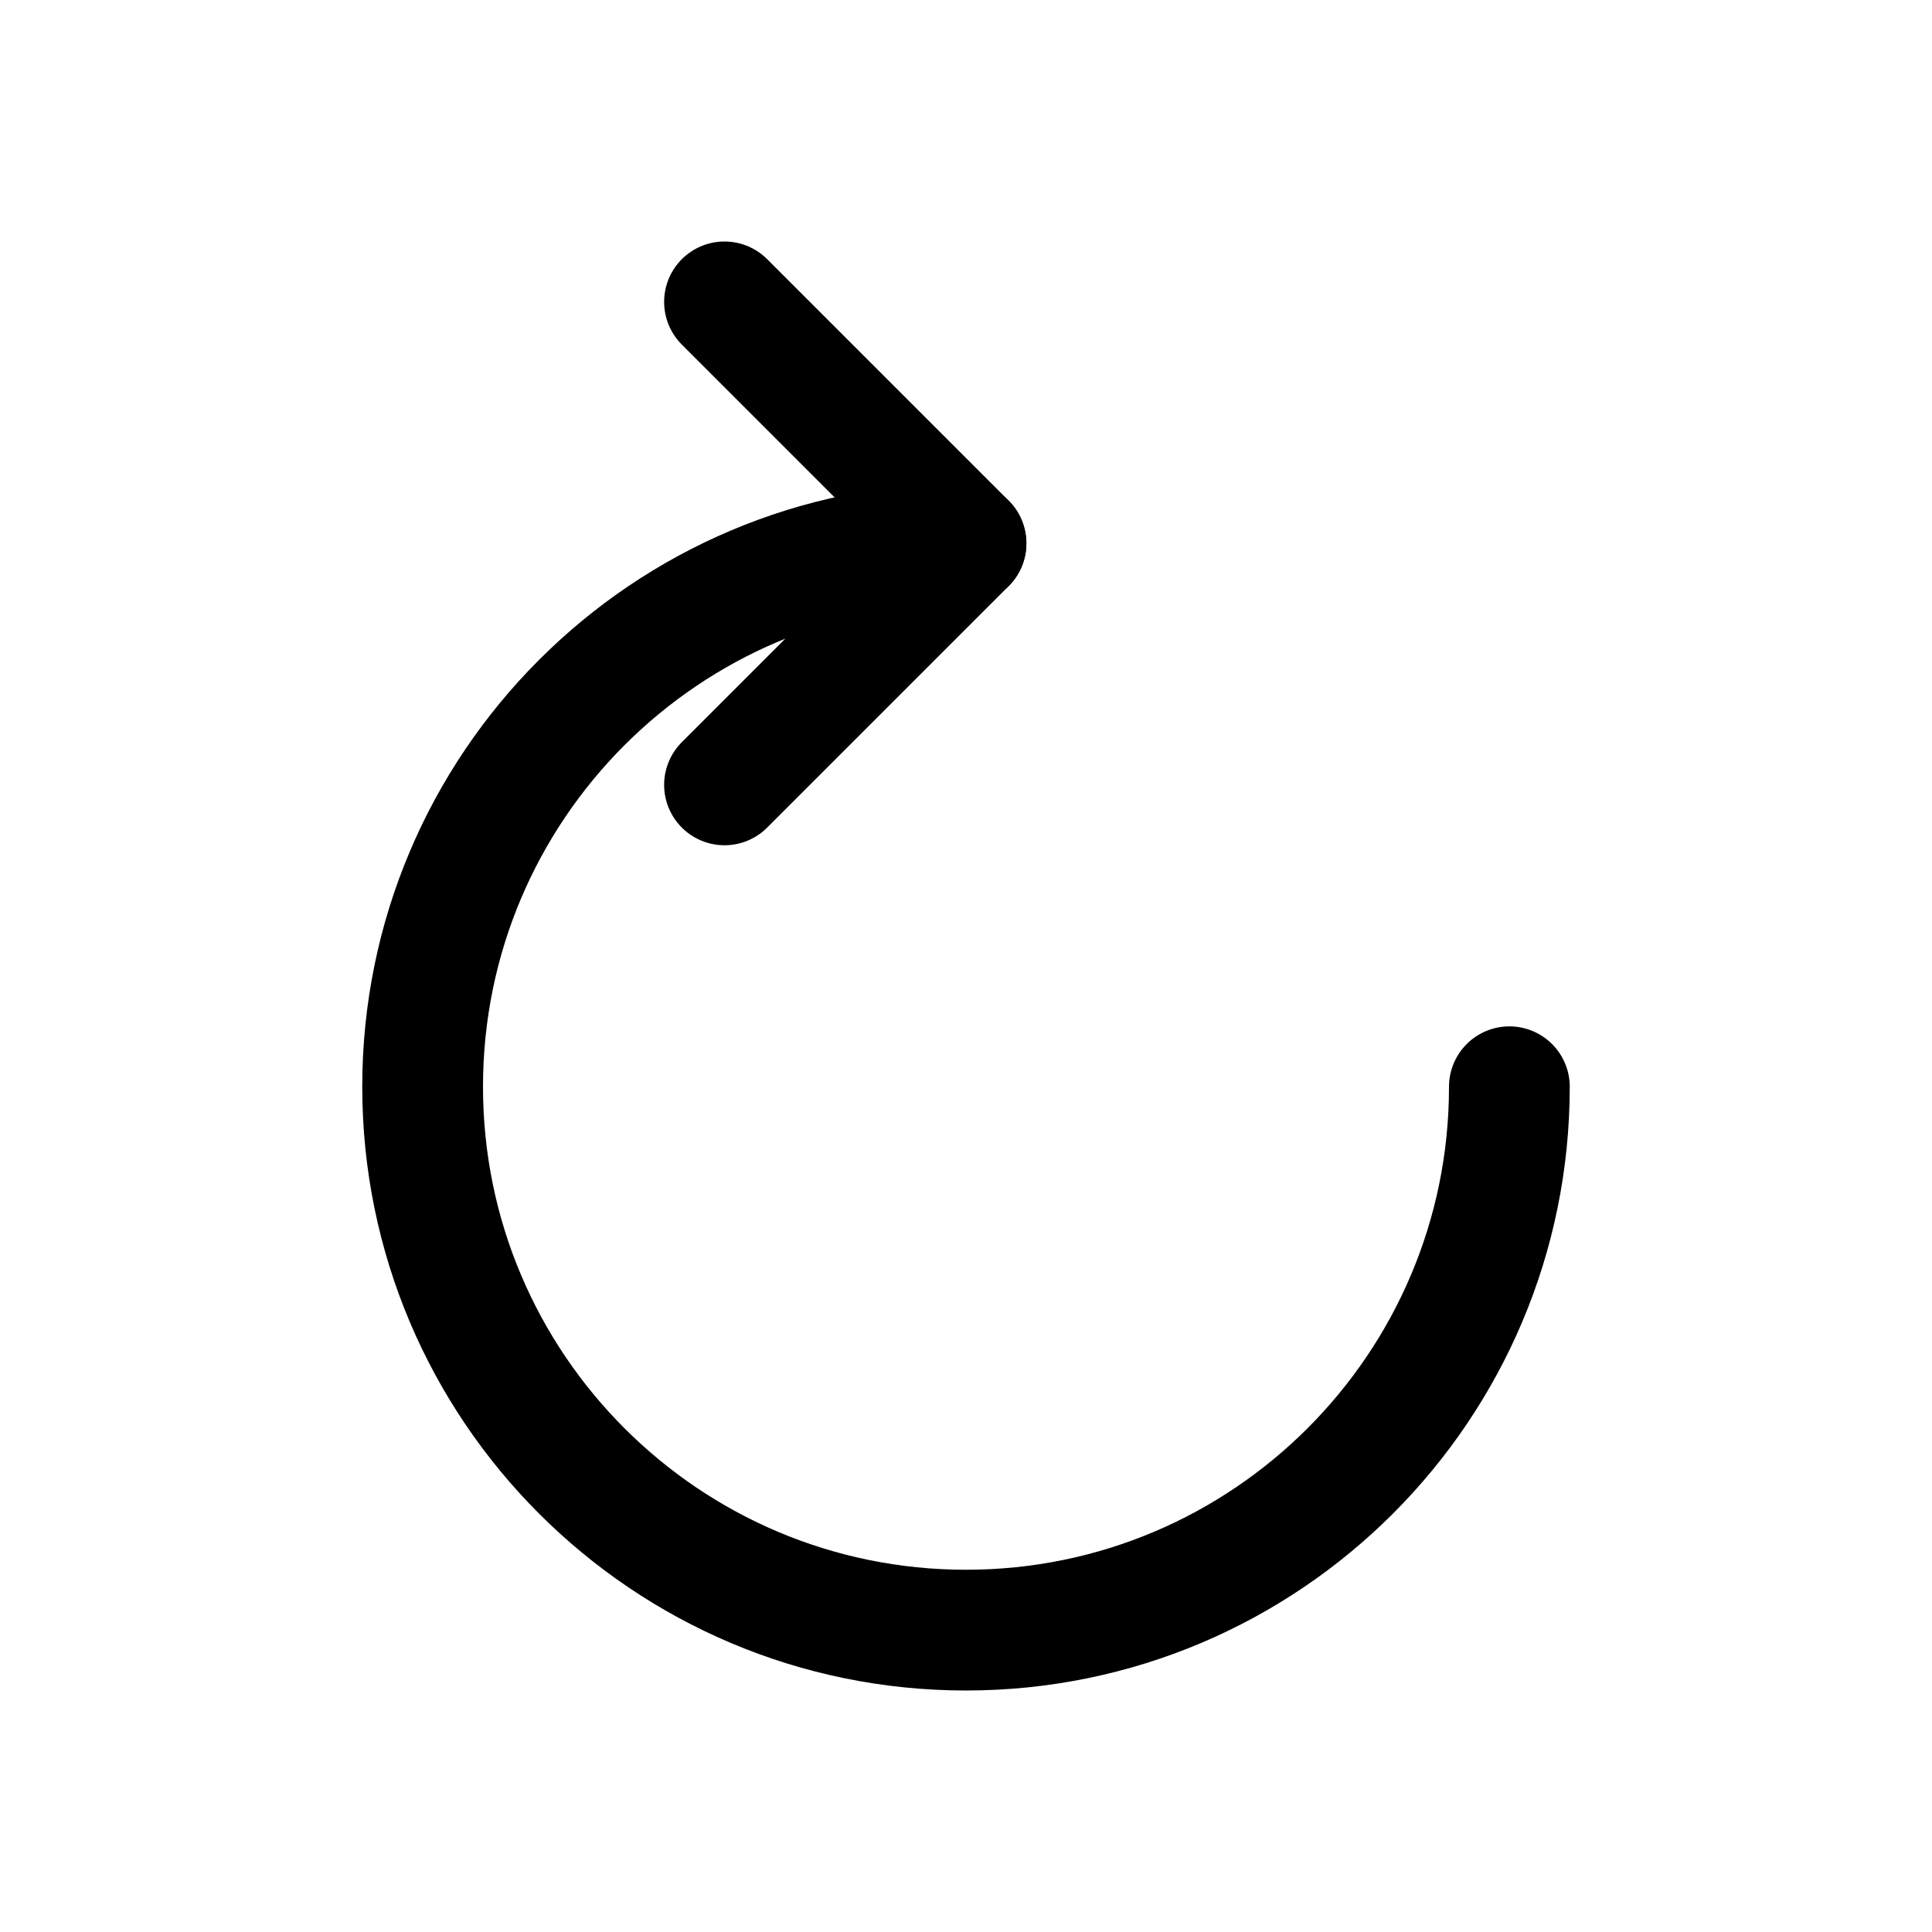
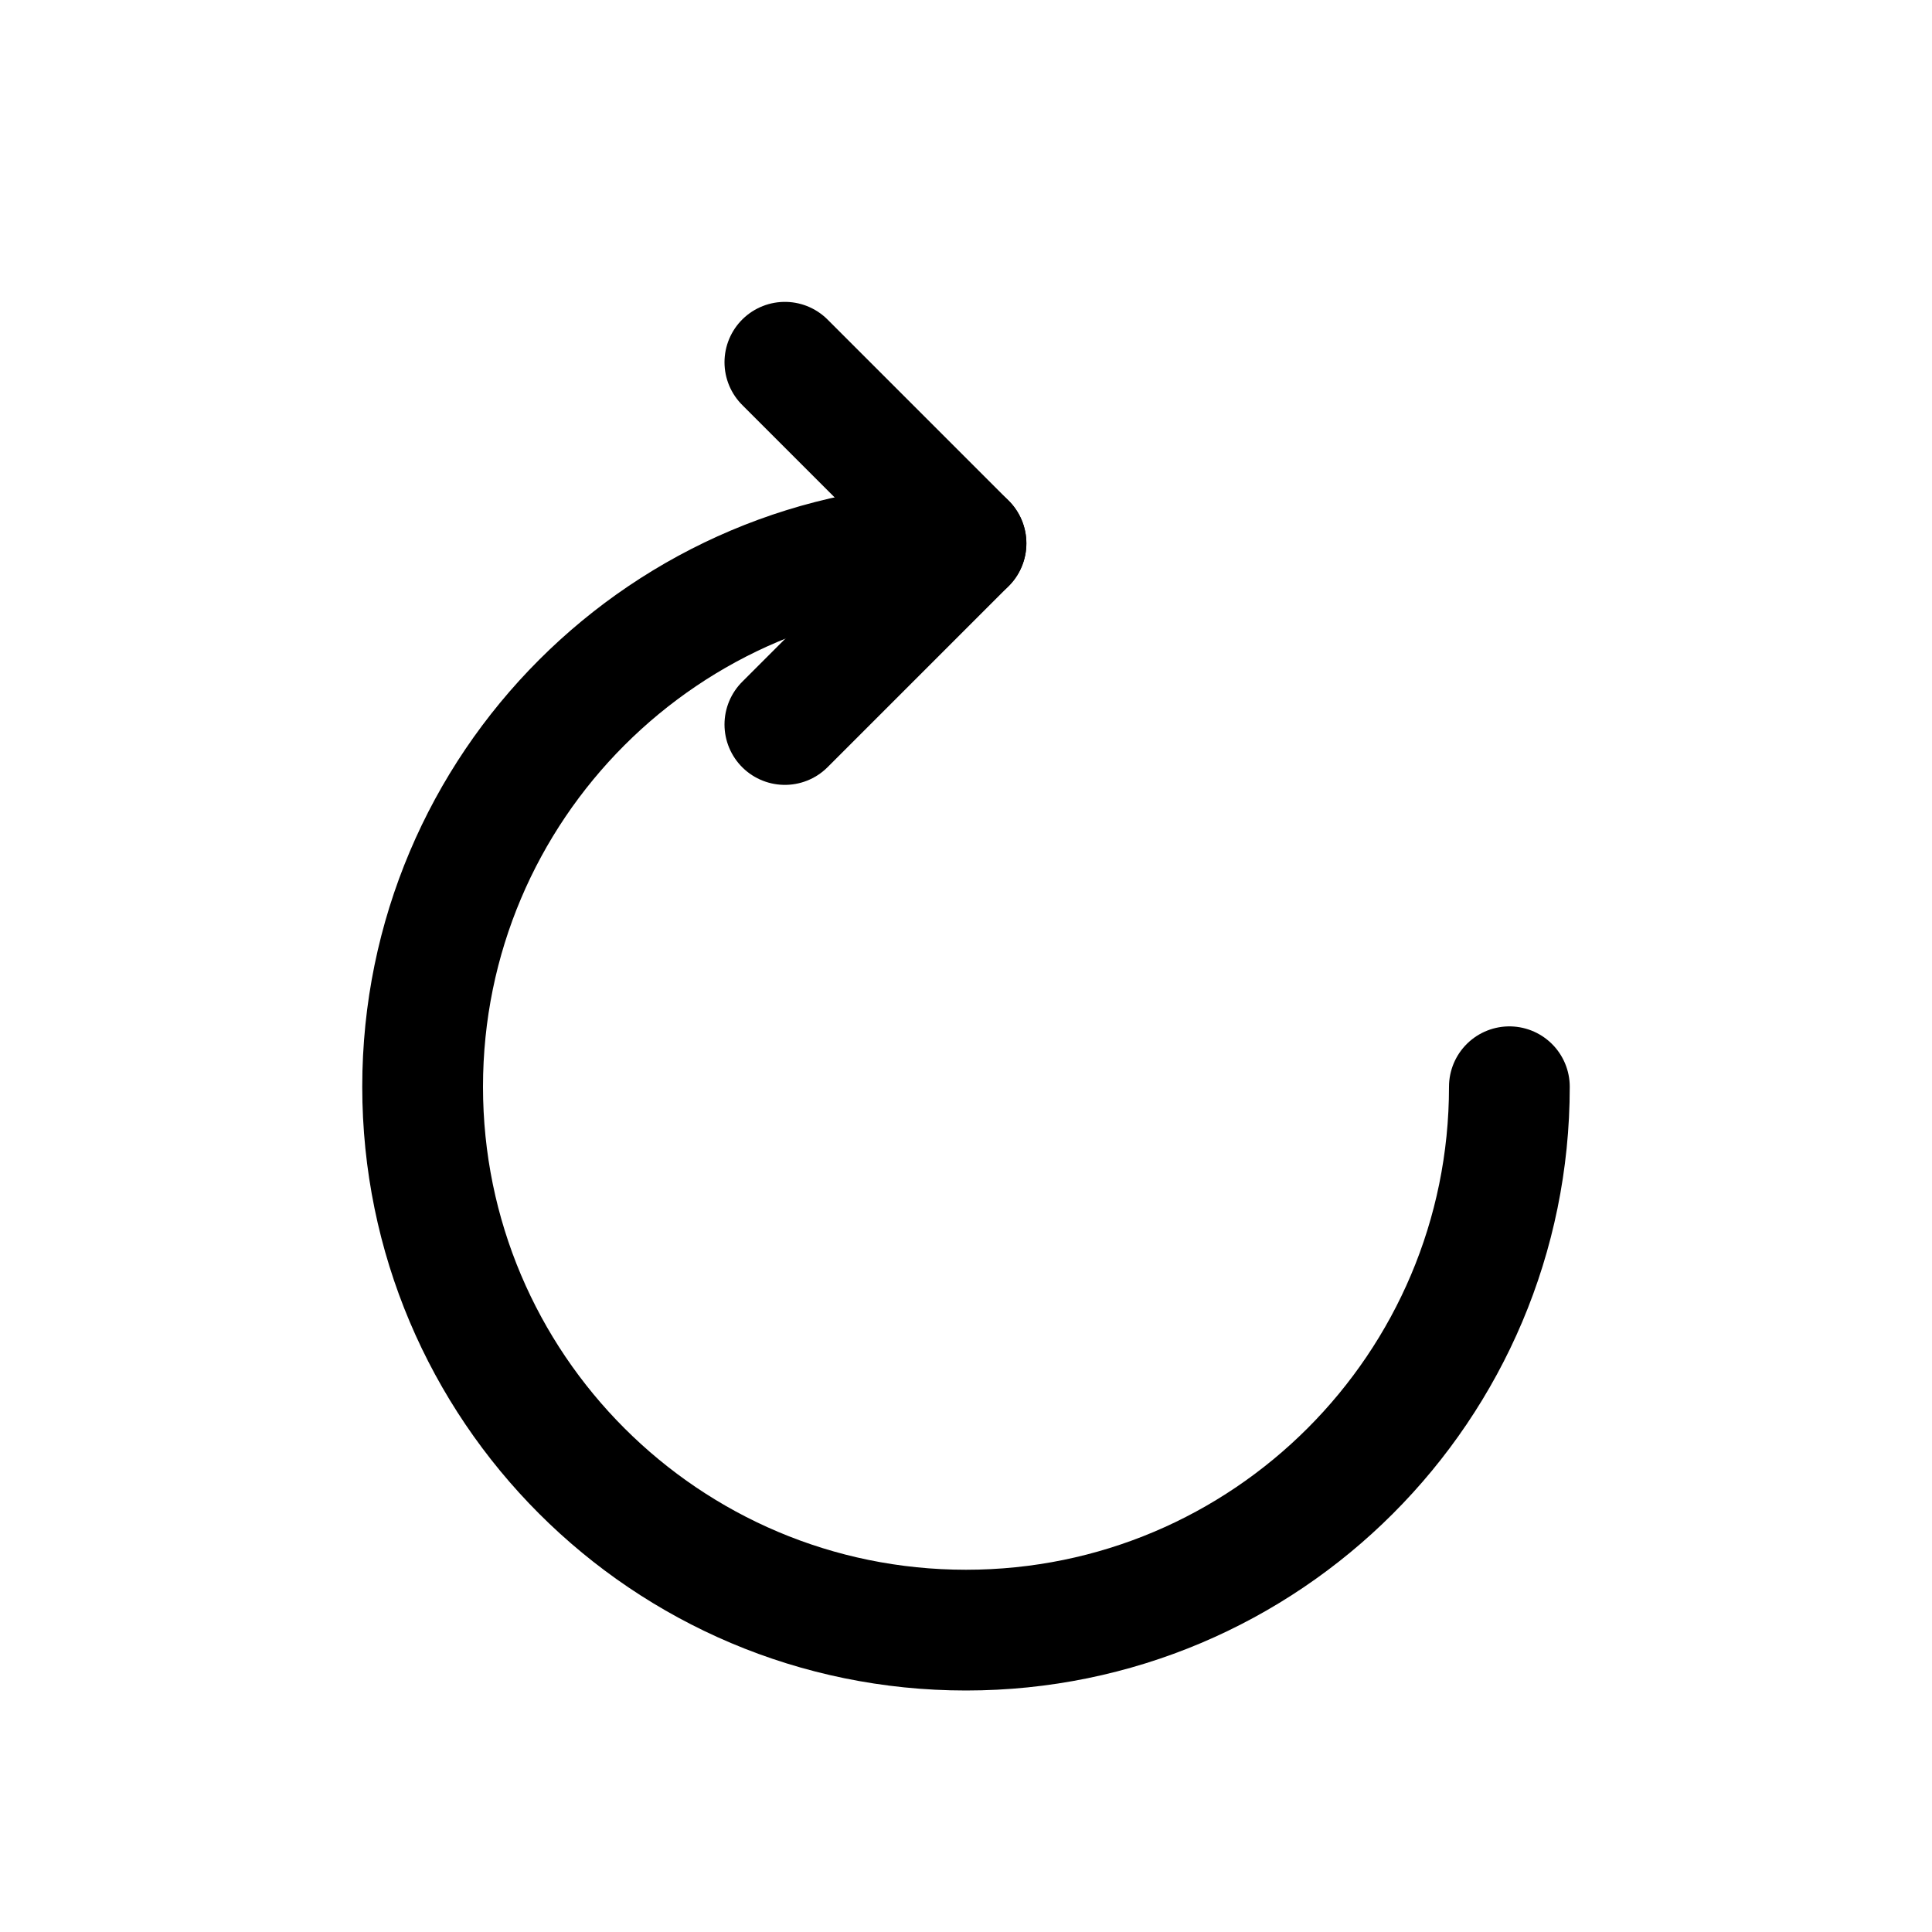
<svg xmlns="http://www.w3.org/2000/svg" viewBox="0 0 24 24" role="img" stroke-width="1.5" stroke-linecap="round" stroke-linejoin="round">
  <path id="part-rotate-cw-arc" d="M18.75 13.5A6.75 6.75 0 1 1 12 6.75" fill="none" stroke="currentColor" />
-   <polyline id="part-rotate-cw-head" points="9 3.75 12 6.75 9 9.75" fill="none" stroke="currentColor" />
+   <polyline id="part-rotate-cw-head" points="9.75 4.5 12 6.75 9.75 9" fill="none" stroke="currentColor" />
</svg>
